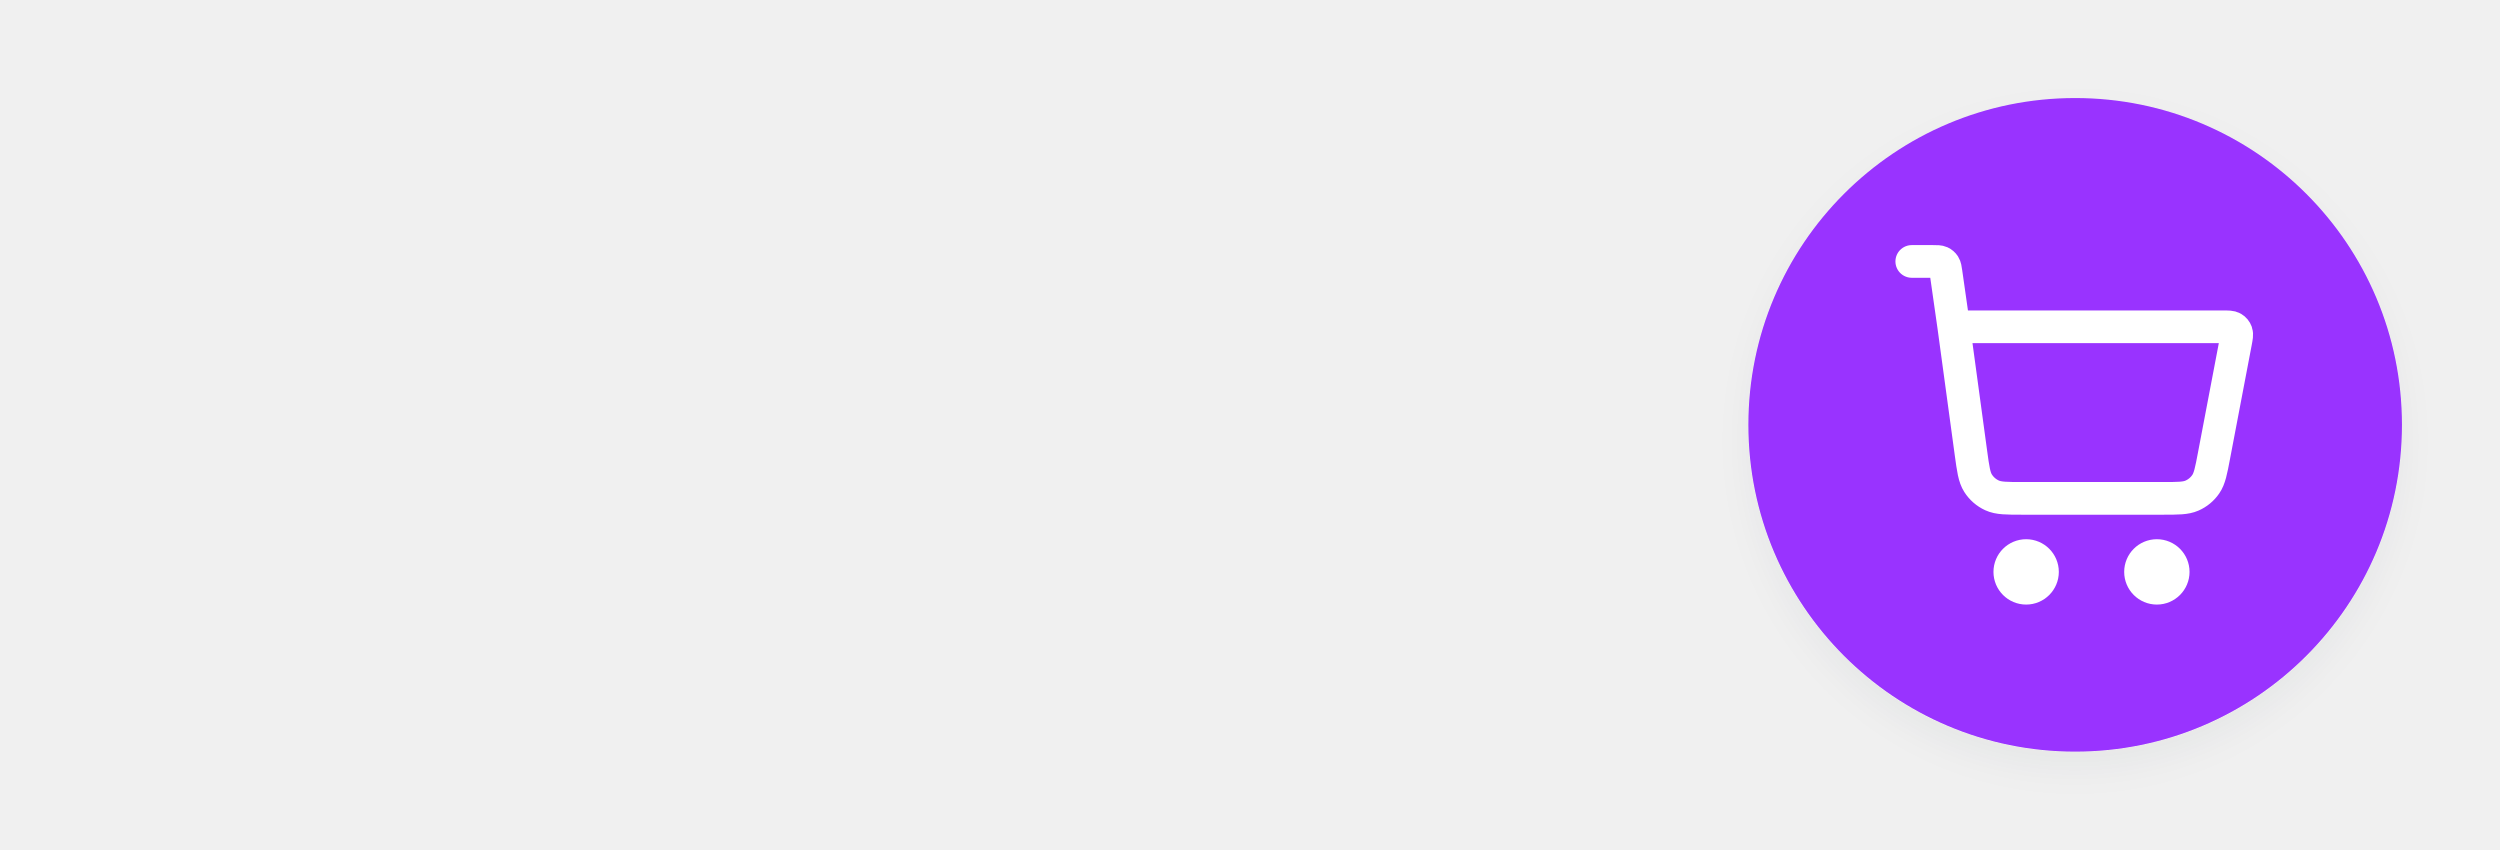
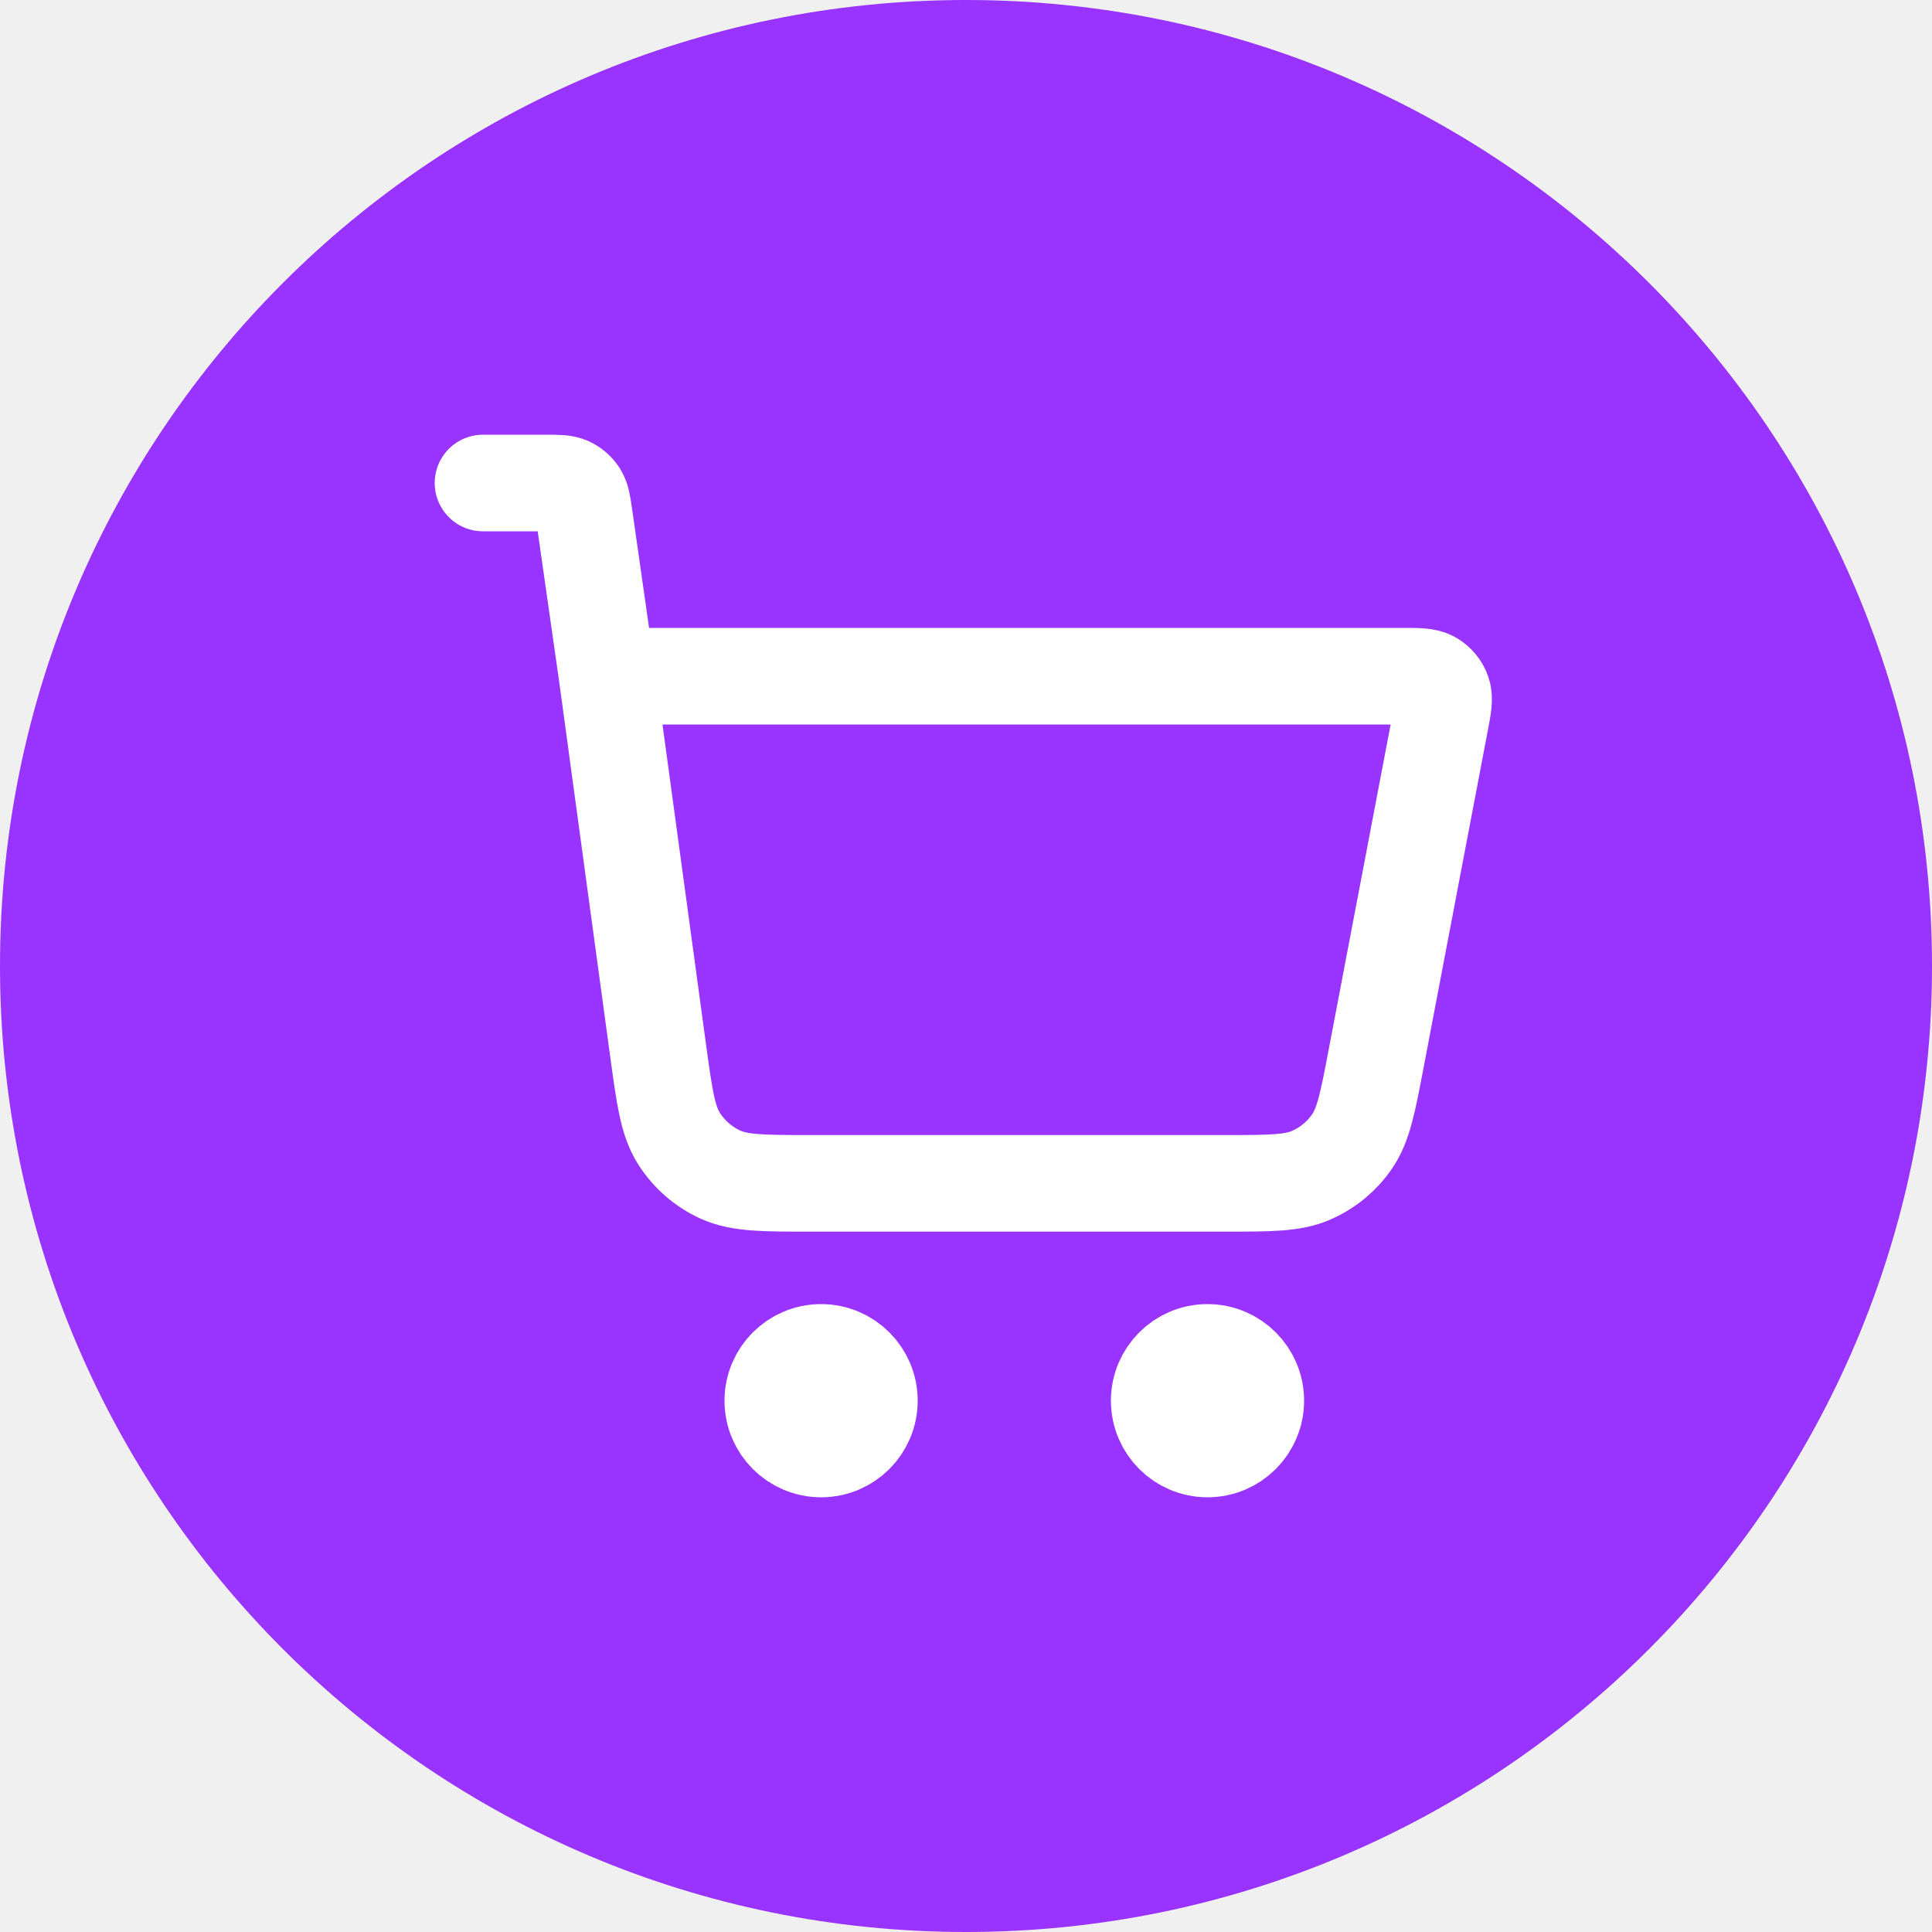
- <svg xmlns="http://www.w3.org/2000/svg" width="153" height="52" viewBox="0 0 153 52" fill="none">
-   <g filter="url(#filter0_d_494_13304)">
-     <rect x="107" y="6" width="40" height="40" rx="20" fill="#9933FF" />
-     <path d="M117 16H118.306C118.552 16 118.675 16 118.774 16.045C118.861 16.085 118.935 16.149 118.987 16.23C119.046 16.322 119.063 16.443 119.098 16.687L119.571 20M119.571 20L120.623 27.731C120.757 28.712 120.824 29.203 121.058 29.572C121.265 29.898 121.561 30.156 121.911 30.317C122.309 30.5 122.804 30.5 123.794 30.5H132.352C133.295 30.5 133.766 30.5 134.151 30.33C134.491 30.181 134.782 29.94 134.992 29.634C135.231 29.288 135.319 28.825 135.495 27.899L136.819 20.95C136.881 20.624 136.912 20.461 136.867 20.334C136.828 20.222 136.75 20.128 136.648 20.068C136.531 20 136.365 20 136.033 20H119.571ZM125 35C125 35.552 124.552 36 124 36C123.448 36 123 35.552 123 35C123 34.448 123.448 34 124 34C124.552 34 125 34.448 125 35ZM133 35C133 35.552 132.552 36 132 36C131.448 36 131 35.552 131 35C131 34.448 131.448 34 132 34C132.552 34 133 34.448 133 35Z" stroke="white" stroke-width="2" stroke-linecap="round" stroke-linejoin="round" />
-   </g>
-   <defs>
-     <filter id="filter0_d_494_13304" x="-2" y="-1" width="157" height="56" filterUnits="userSpaceOnUse" color-interpolation-filters="sRGB">
-       <feFlood flood-opacity="0" result="BackgroundImageFix" />
-       <feColorMatrix in="SourceAlpha" type="matrix" values="0 0 0 0 0 0 0 0 0 0 0 0 0 0 0 0 0 0 127 0" result="hardAlpha" />
-       <feOffset dy="1" />
-       <feGaussianBlur stdDeviation="1" />
-       <feComposite in2="hardAlpha" operator="out" />
-       <feColorMatrix type="matrix" values="0 0 0 0 0.063 0 0 0 0 0.094 0 0 0 0 0.157 0 0 0 0.04 0" />
-       <feBlend mode="normal" in2="BackgroundImageFix" result="effect1_dropShadow_494_13304" />
-       <feBlend mode="normal" in="SourceGraphic" in2="effect1_dropShadow_494_13304" result="shape" />
-     </filter>
-   </defs>
+ <svg xmlns="http://www.w3.org/2000/svg" width="40" height="40" viewBox="0 0 40 40" fill="none">
+   <rect width="40" height="40" rx="20" fill="#9933FF" />
+   <path d="M10 10H11.306C11.552 10 11.675 10 11.774 10.045C11.861 10.085 11.935 10.149 11.987 10.23C12.046 10.322 12.063 10.443 12.098 10.687L12.571 14M12.571 14L13.623 21.731C13.757 22.712 13.823 23.203 14.058 23.572C14.265 23.898 14.561 24.156 14.911 24.317C15.309 24.5 15.804 24.5 16.794 24.5H25.352C26.294 24.5 26.766 24.5 27.151 24.33C27.491 24.181 27.782 23.94 27.992 23.634C28.231 23.288 28.319 22.825 28.495 21.899L29.819 14.95C29.881 14.624 29.912 14.461 29.867 14.334C29.828 14.222 29.75 14.128 29.648 14.068C29.531 14 29.365 14 29.033 14H12.571ZM18 29C18 29.552 17.552 30 17 30C16.448 30 16 29.552 16 29C16 28.448 16.448 28 17 28C17.552 28 18 28.448 18 29ZM26 29C26 29.552 25.552 30 25 30C24.448 30 24 29.552 24 29C24 28.448 24.448 28 25 28C25.552 28 26 28.448 26 29Z" stroke="white" stroke-width="2" stroke-linecap="round" stroke-linejoin="round" />
</svg>
